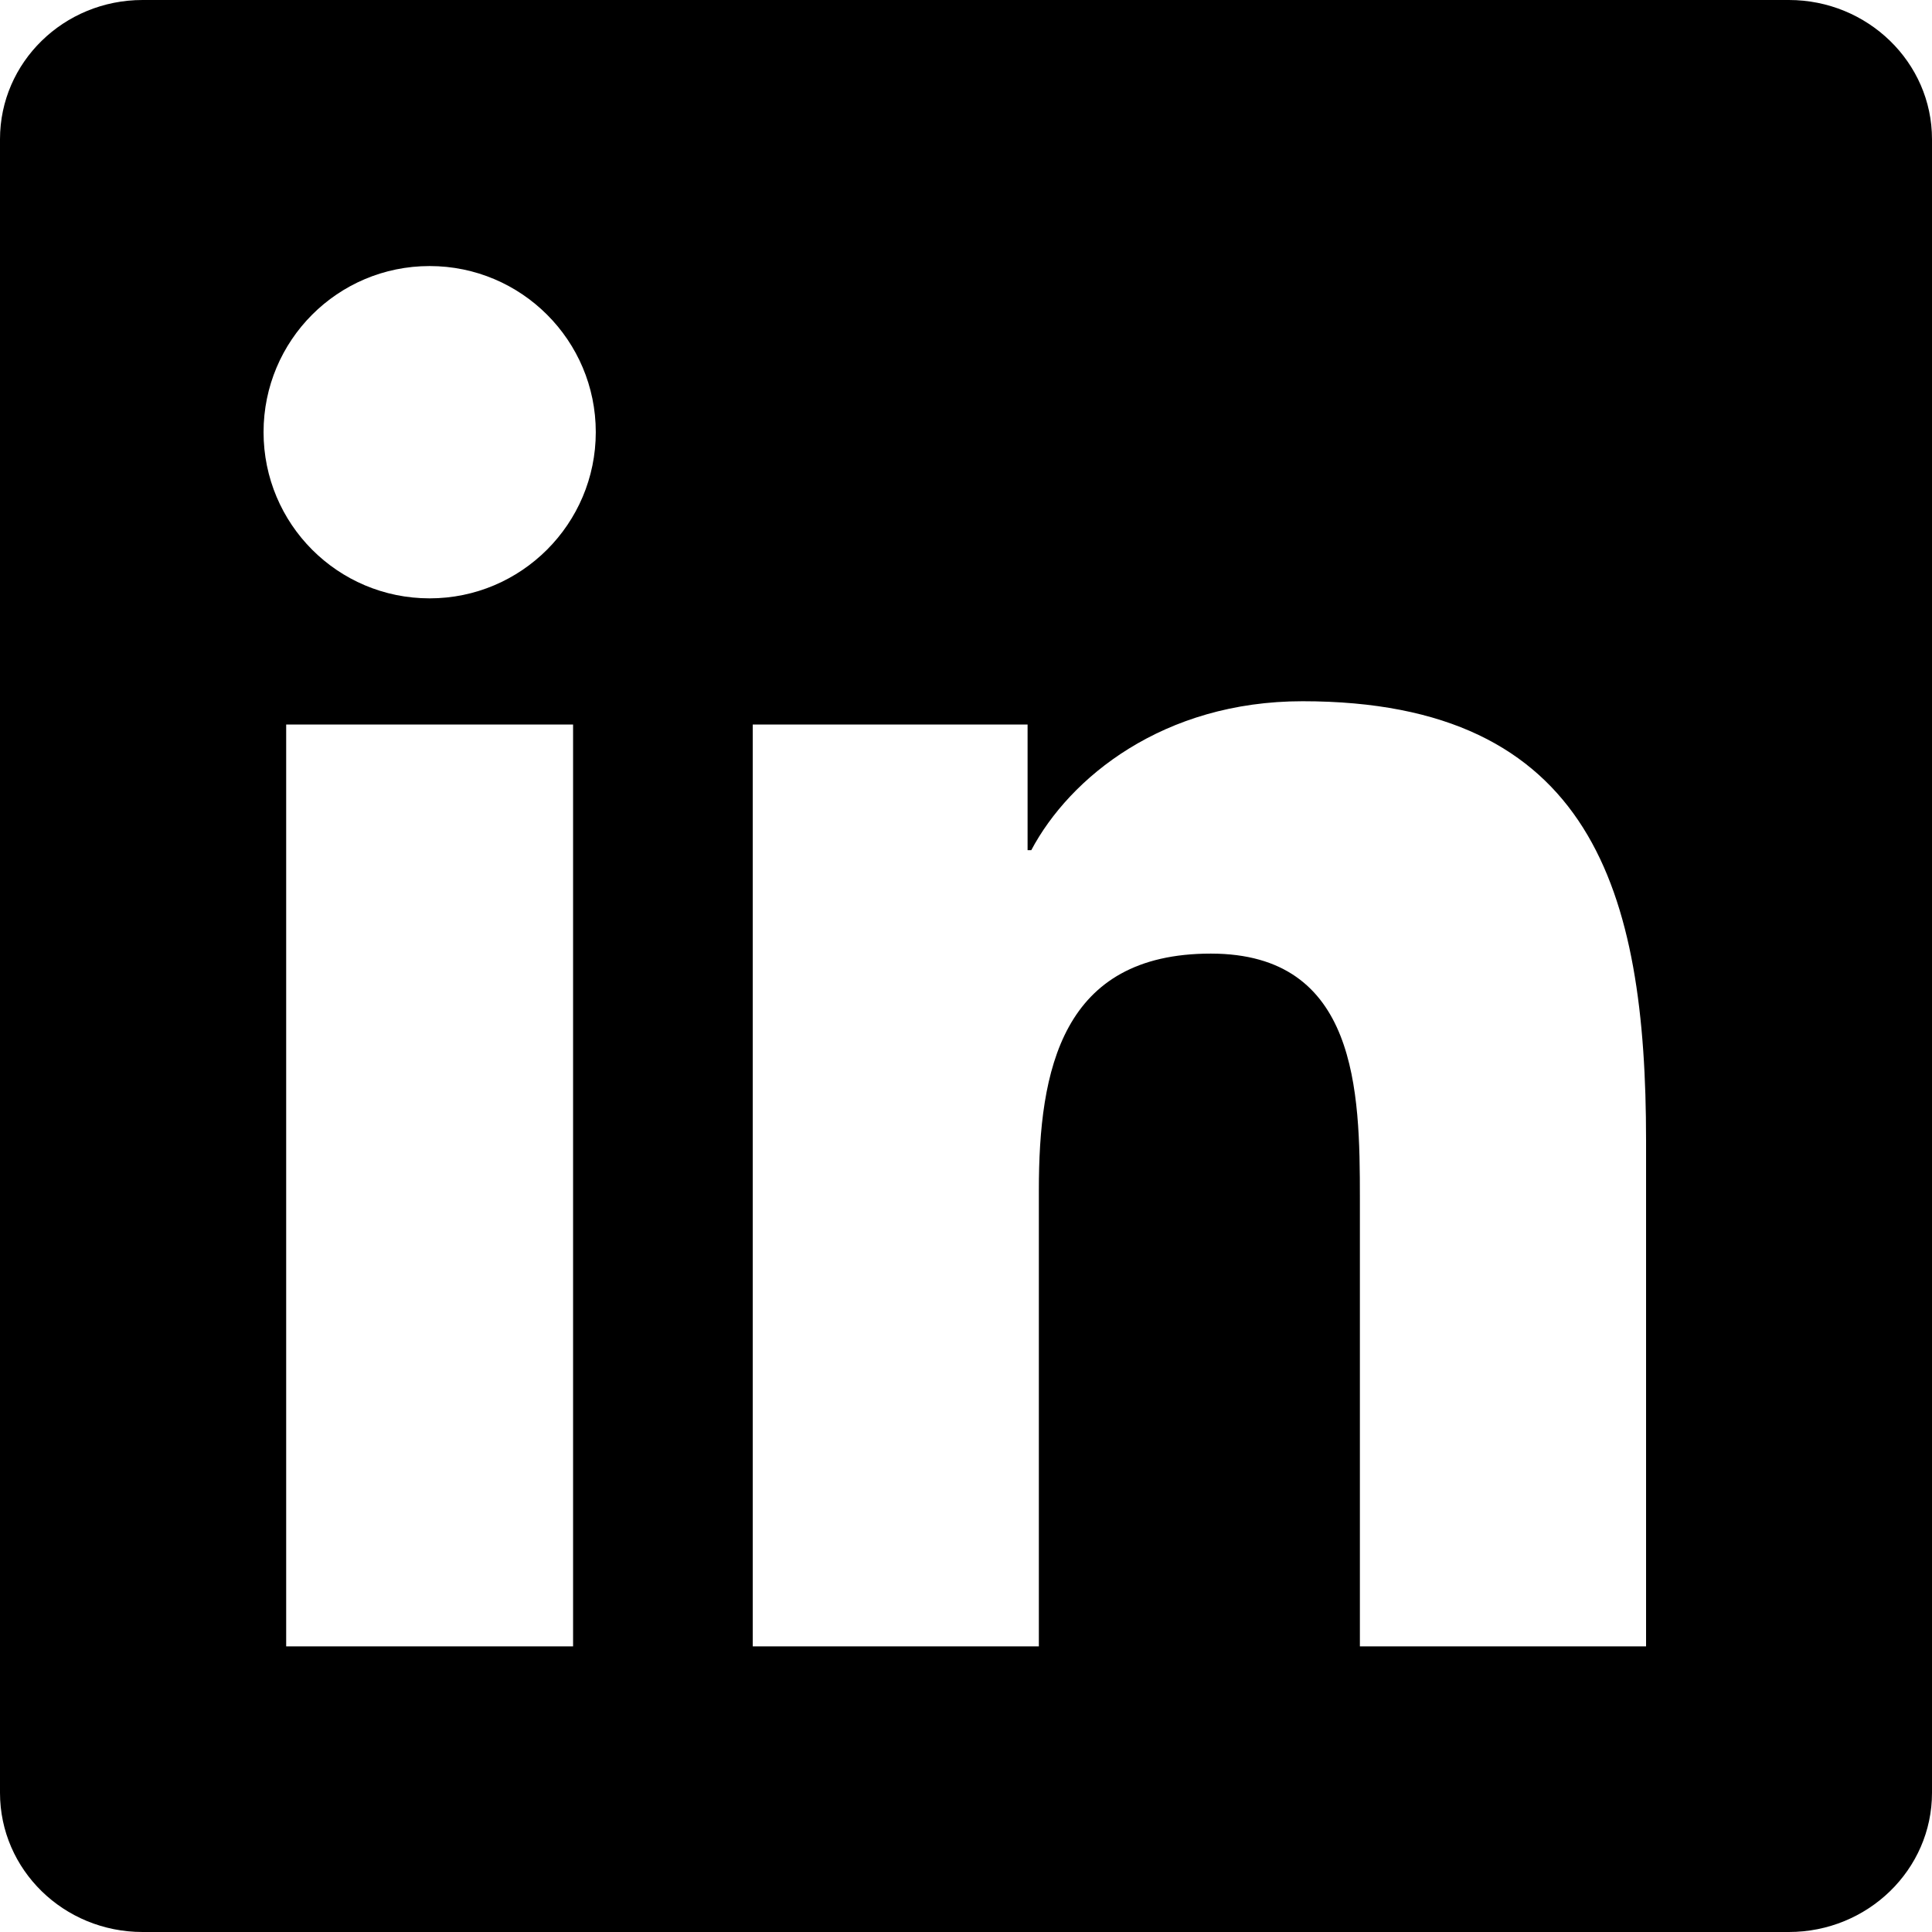
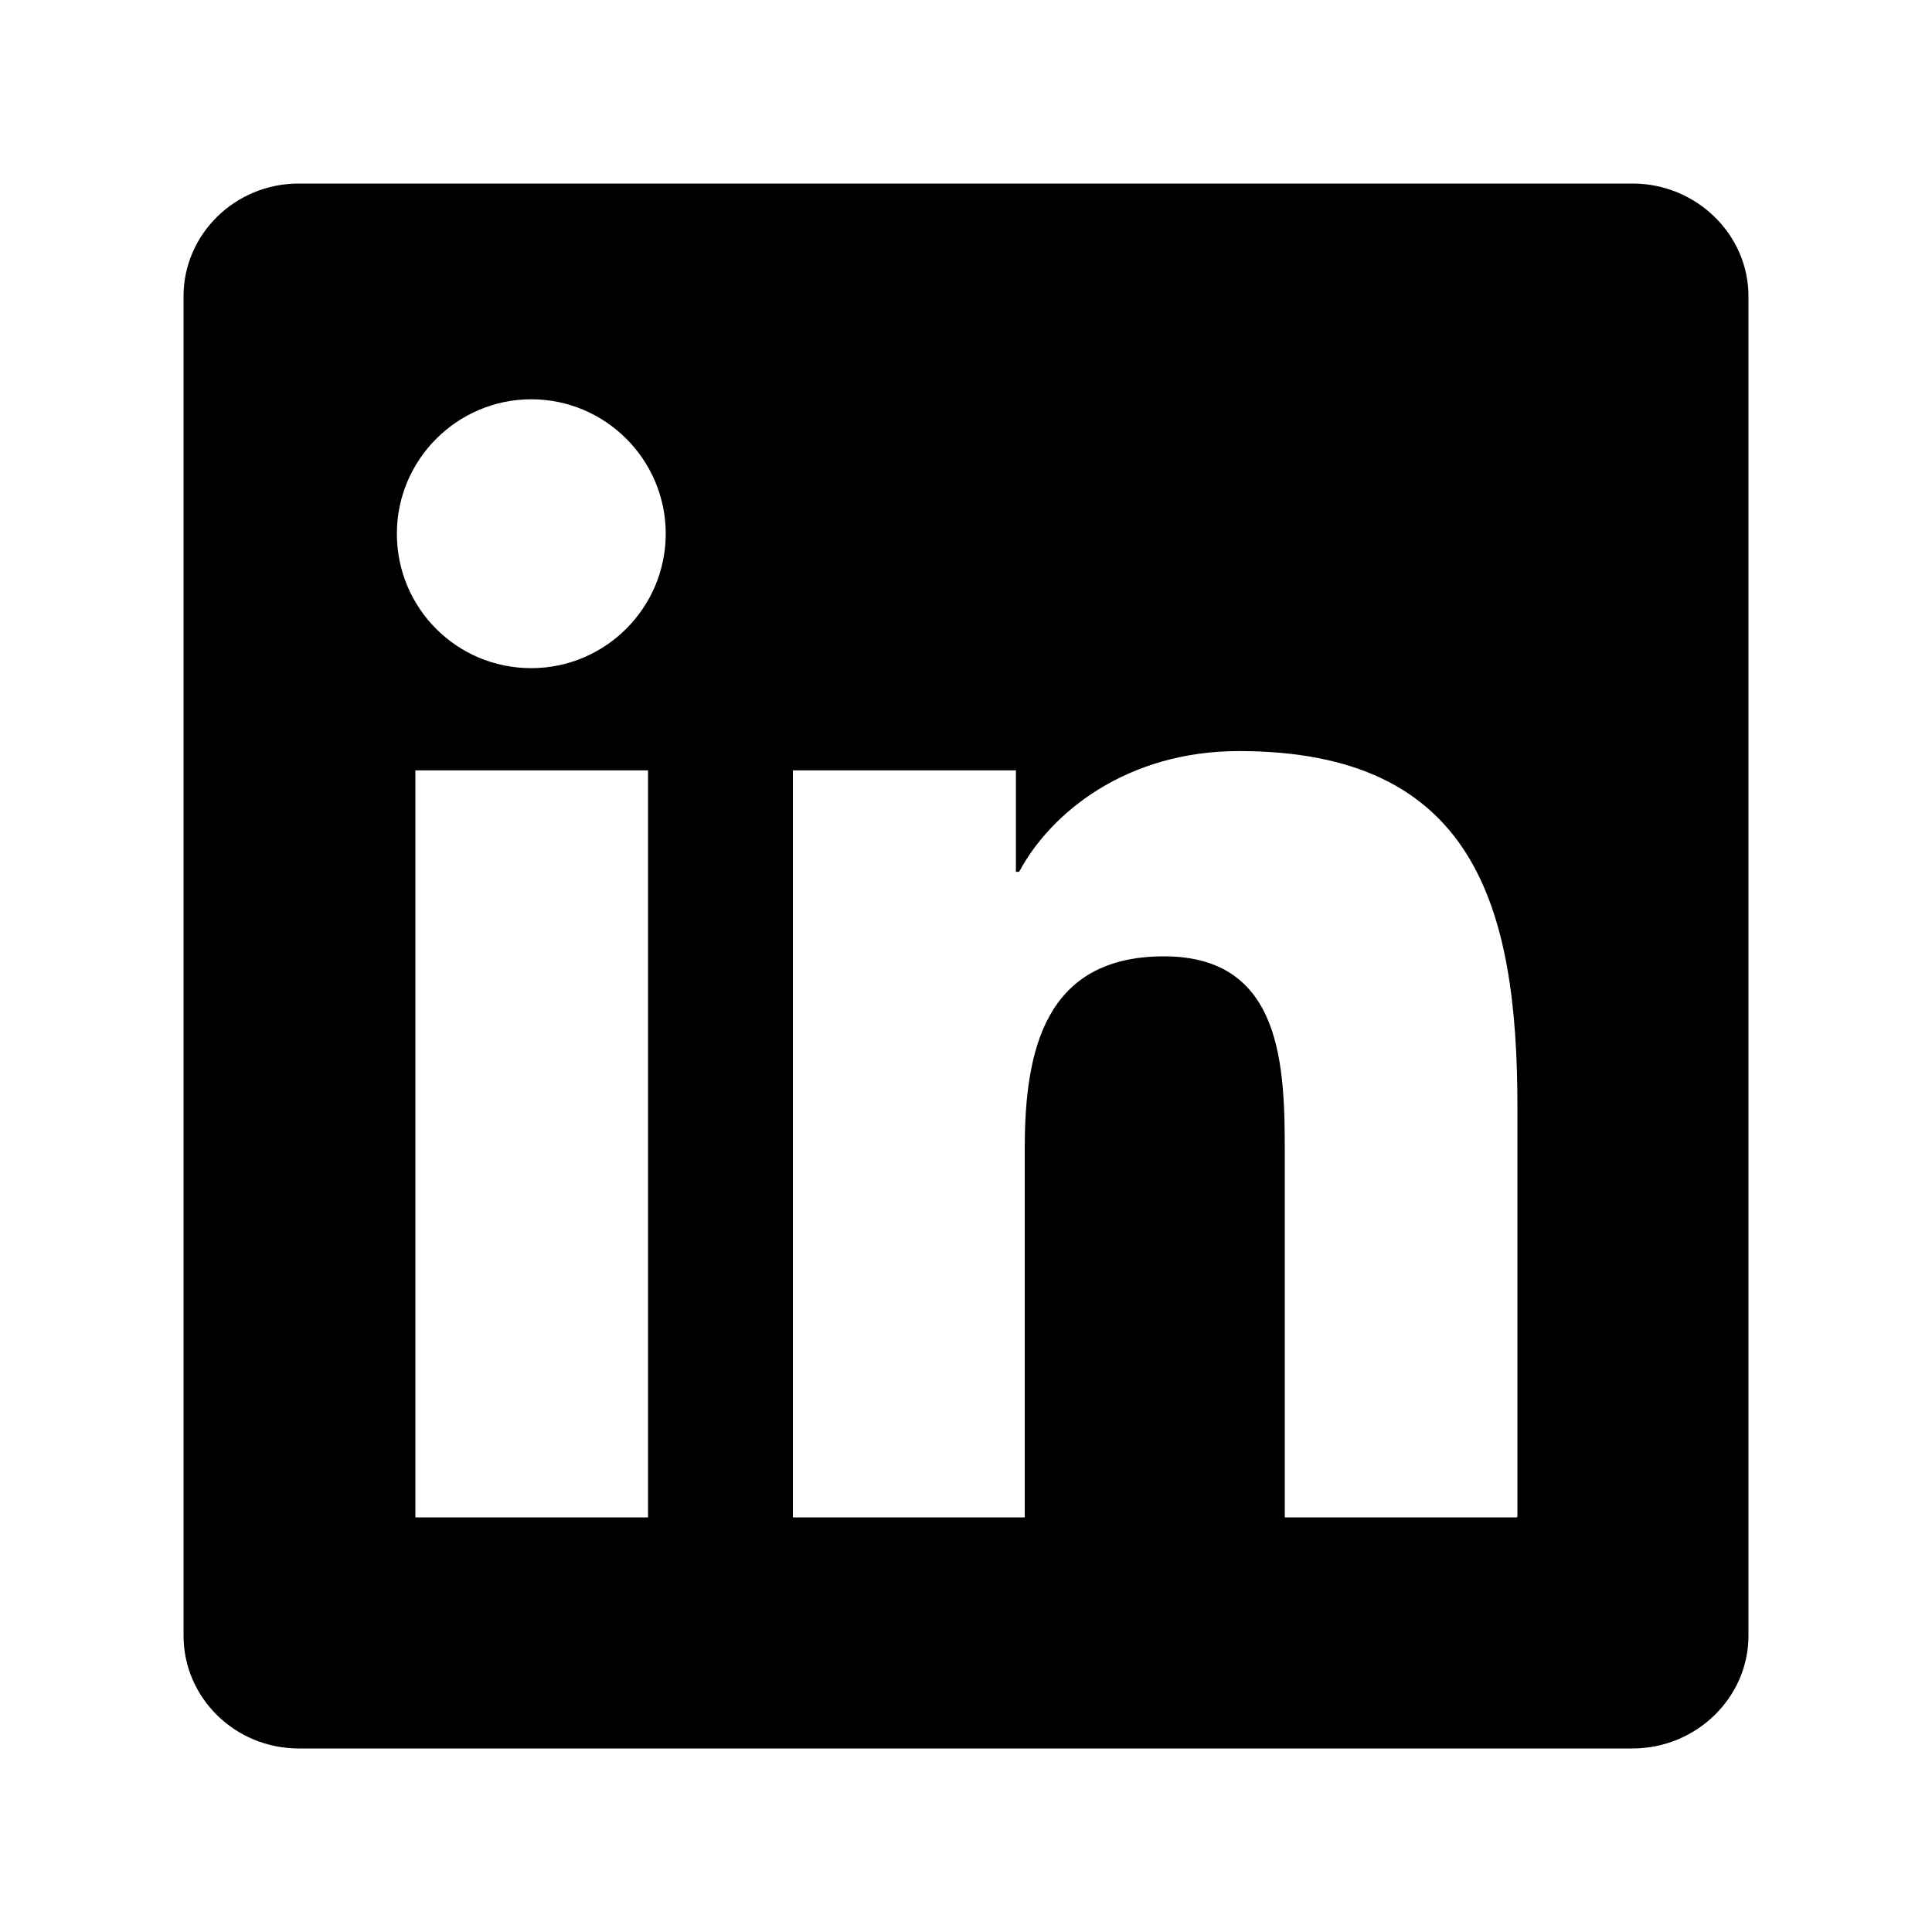
- <svg xmlns="http://www.w3.org/2000/svg" width="24" height="24" viewBox="0 0 24 24" fill="currentColor">
-   <path d="M20.447 20.452h-3.554v-5.569c0-1.328-.027-3.037-1.852-3.037-1.853 0-2.136 1.445-2.136 2.939v5.667H9.351V9h3.414v1.561h.046c.477-.9 1.637-1.85 3.37-1.85 3.601 0 4.267 2.37 4.267 5.455v6.286zM5.337 7.433c-1.144 0-2.063-.926-2.063-2.065 0-1.138.92-2.063 2.063-2.063 1.14 0 2.064.925 2.064 2.063 0 1.139-.925 2.065-2.064 2.065zm1.782 13.019H3.555V9h3.564v11.452zM22.225 0H1.771C.792 0 0 .774 0 1.729v20.542C0 23.227.792 24 1.771 24h20.451C23.2 24 24 23.227 24 22.271V1.729C24 .774 23.2 0 22.222 0h.003z" />
+ <svg xmlns="http://www.w3.org/2000/svg" id="Layer_1" version="1.1" viewBox="0 0 24 24">
+   <path d="M18.84,18.85h-2.88v-4.51c0-1.08-.02-2.46-1.5-2.46s-1.73,1.17-1.73,2.38v4.59h-2.88v-9.28h2.77v1.26h.04c.39-.73,1.33-1.5,2.73-1.5,2.92,0,3.46,1.92,3.46,4.42v5.09h0ZM6.6,8.3c-.93,0-1.67-.75-1.67-1.67s.75-1.67,1.67-1.67,1.67.75,1.67,1.67-.75,1.67-1.67,1.67ZM8.05,18.85h-2.89v-9.28h2.89v9.28ZM20.28,2.28H3.71c-.79,0-1.43.63-1.43,1.4v16.64c0,.77.64,1.4,1.43,1.4h16.57c.79,0,1.44-.63,1.44-1.4V3.68c0-.77-.65-1.4-1.44-1.4h0Z" />
</svg>
